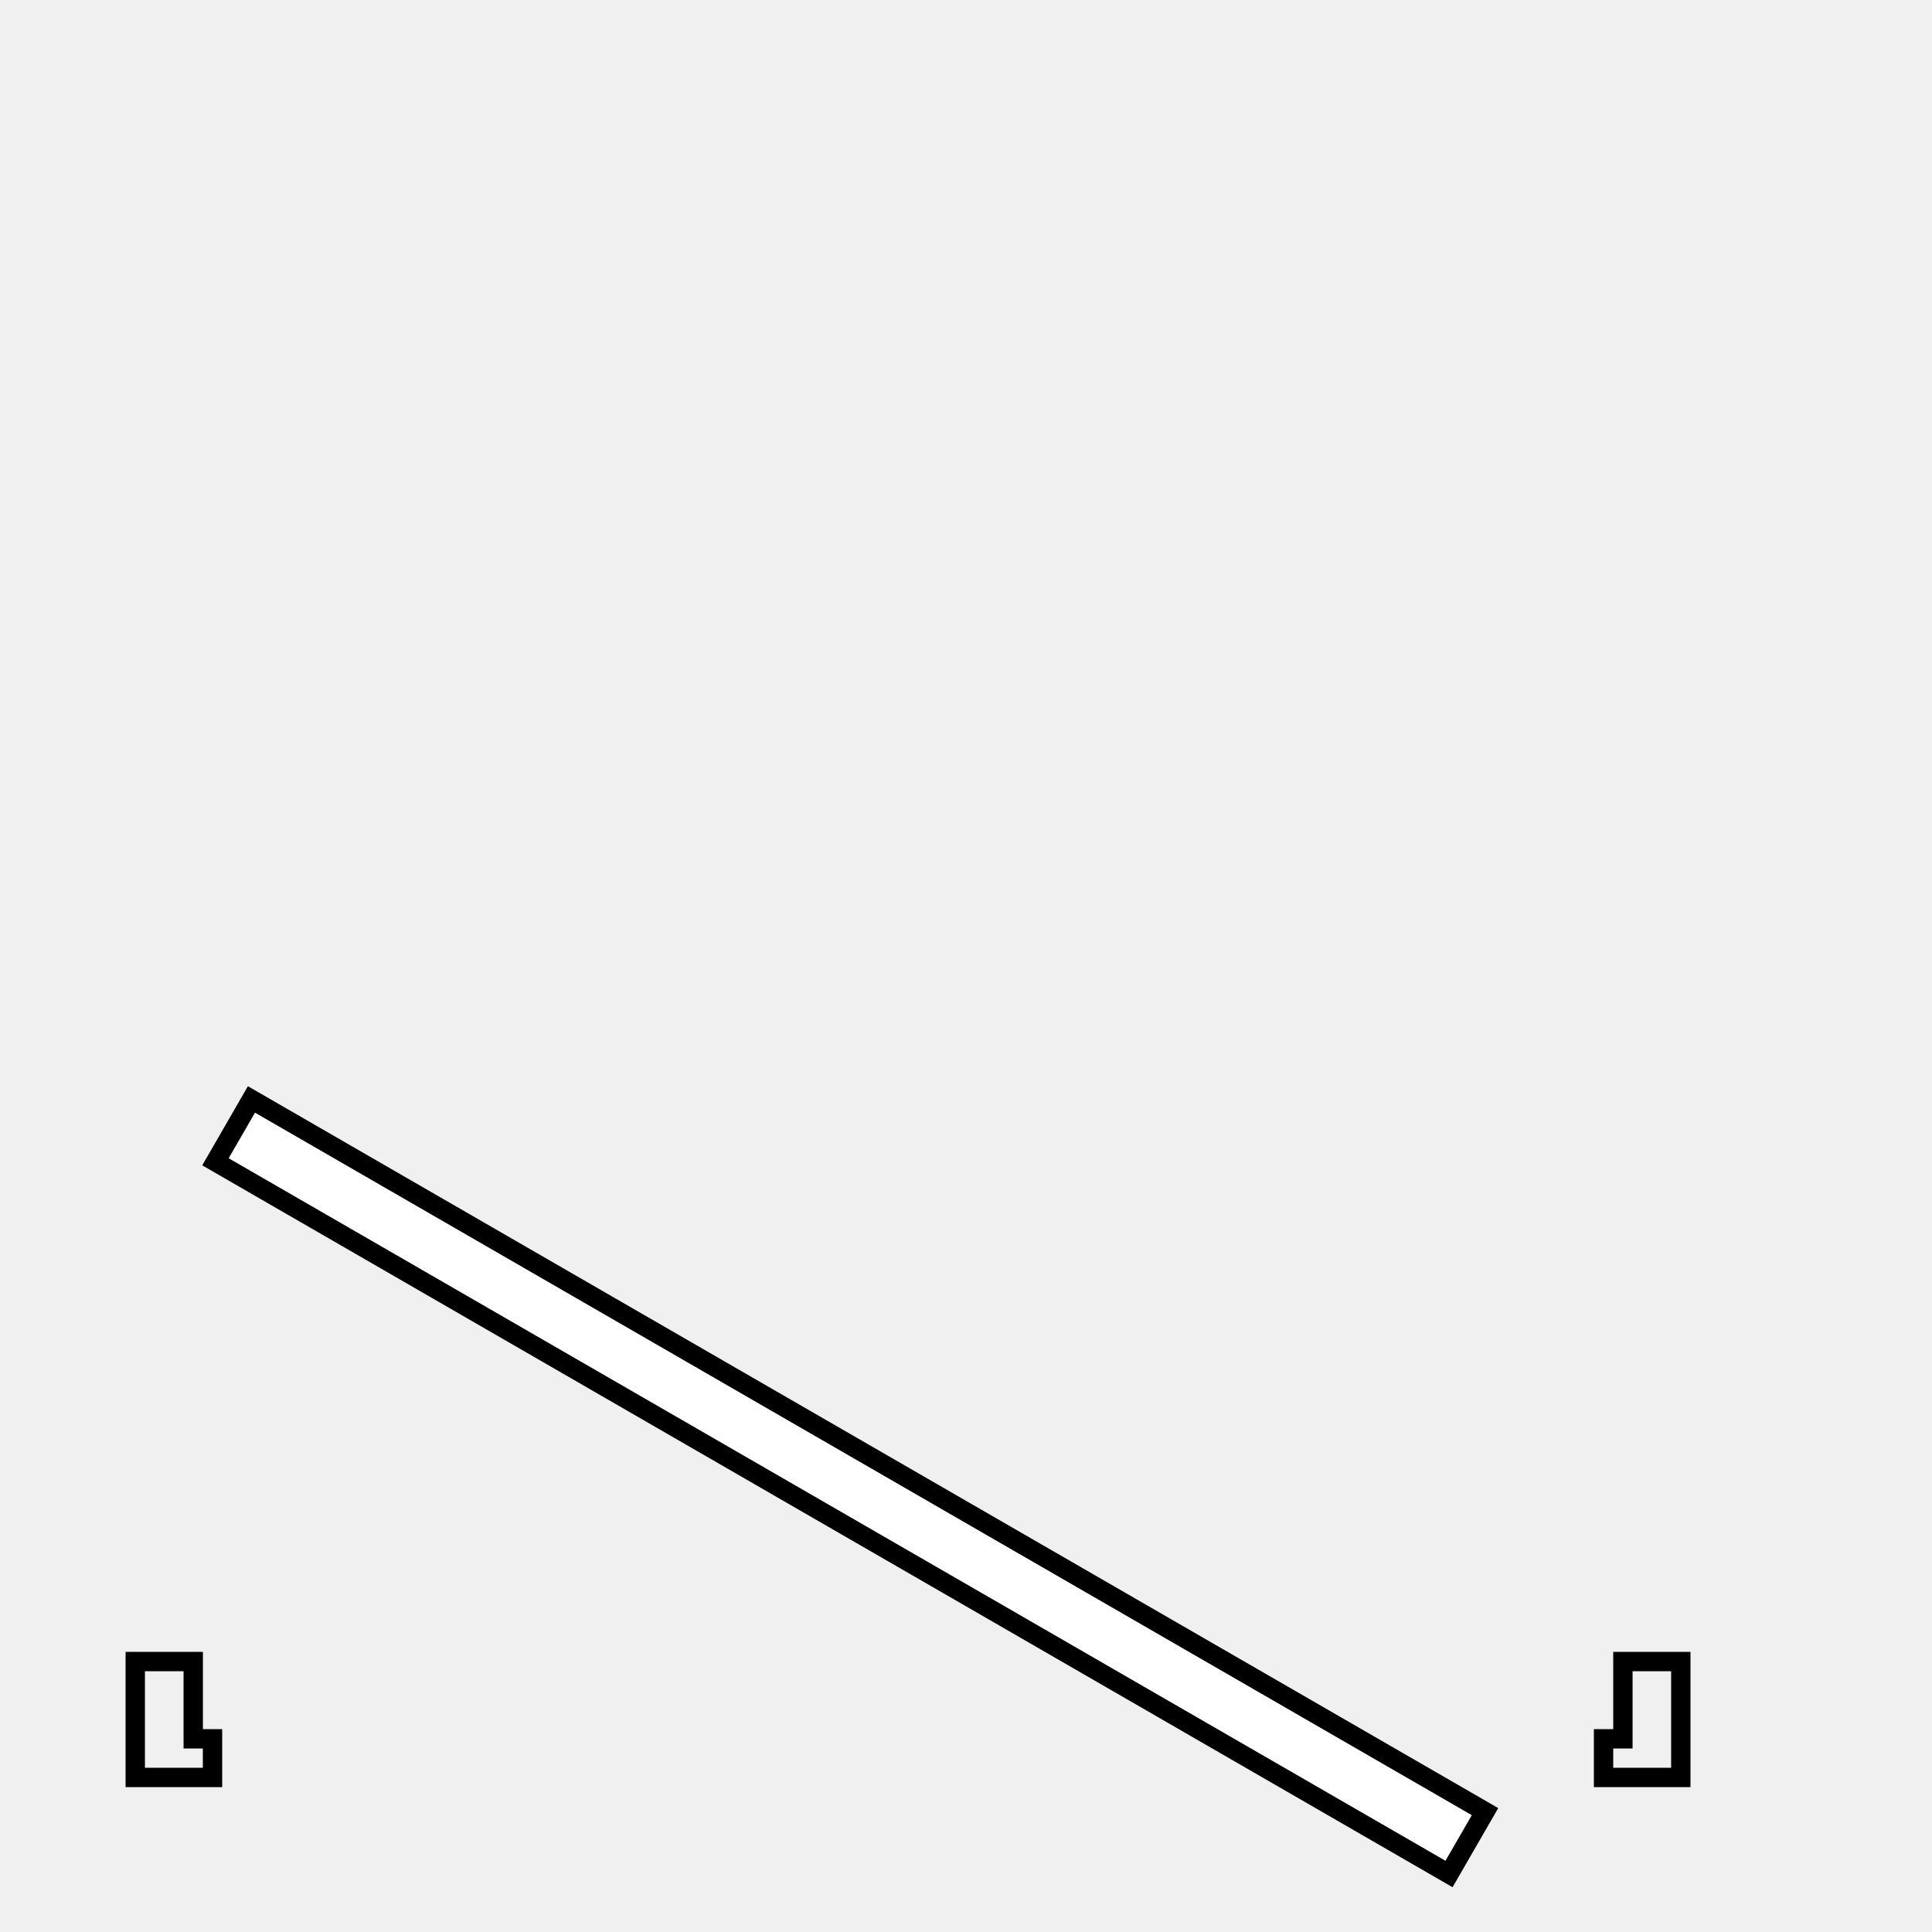
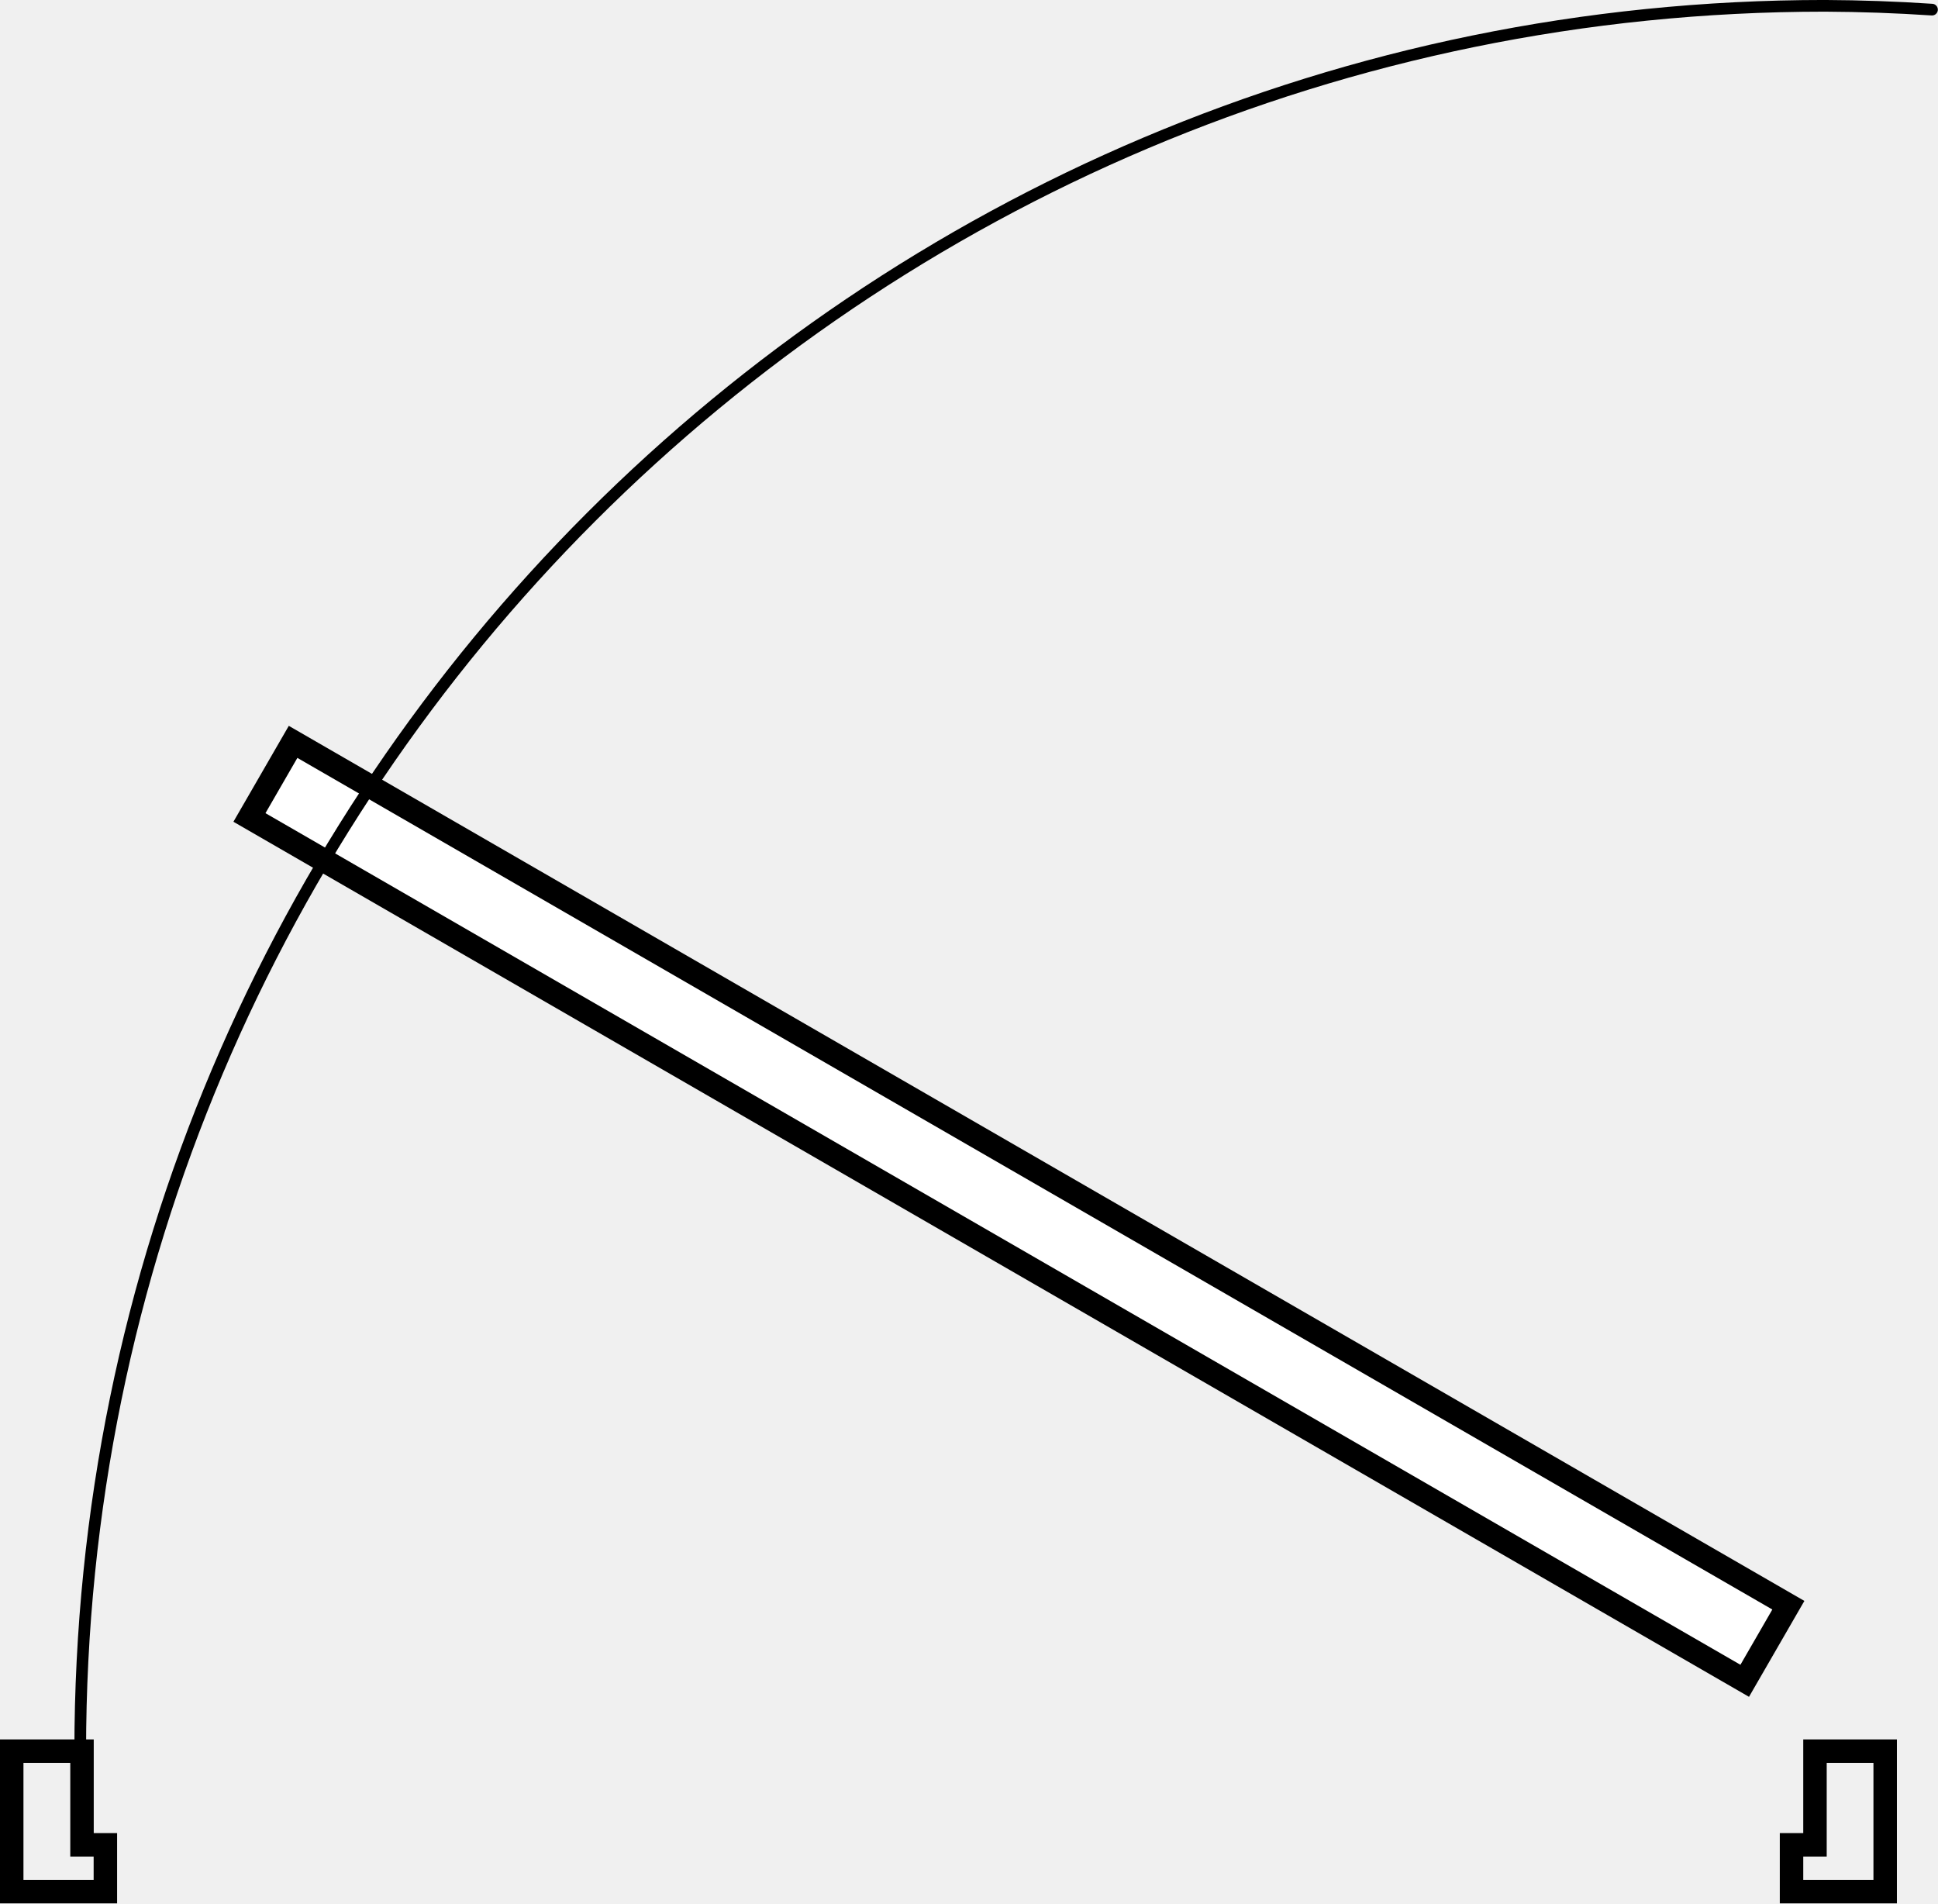
- <svg xmlns="http://www.w3.org/2000/svg" xmlns:xlink="http://www.w3.org/1999/xlink" id="svg8" version="1.1" viewBox="0 0 100 100" height="100" width="100">
+ <svg xmlns="http://www.w3.org/2000/svg" xmlns:xlink="http://www.w3.org/1999/xlink" id="svg8" version="1.1" viewBox="0 0 82.754 81.27" height="81.27" width="82.754">
  <defs id="defs2">
    <linearGradient id="linearGradient4539">
      <stop id="stop4535" offset="0" style="stop-color:#00ff00;stop-opacity:0.5;" />
      <stop id="stop4537" offset="1" style="stop-color:#00ff00;stop-opacity:0" />
    </linearGradient>
    <linearGradient gradientUnits="userSpaceOnUse" y2="5291.339" x2="5291.339" y1="188.976" x1="188.976" id="linearGradient4541" xlink:href="#linearGradient4539" />
    <linearGradient xlink:href="#linearGradient4539" id="linearGradient4561" gradientUnits="userSpaceOnUse" x1="188.976" y1="188.976" x2="5291.339" y2="5291.339" gradientTransform="matrix(1,0,0,1.000172,-2.1257415e-4,-1.29835)" />
  </defs>
-   <g transform="matrix(3.779528,0,0,3.780177,2.405043,-842.6822)" id="layer1">
-     <rect style="fill:#ffffff;fill-opacity:1;stroke:#000000;stroke-width:0.265;stroke-linecap:round;stroke-miterlimit:4;stroke-dasharray:none;stroke-dashoffset:0;stroke-opacity:1" id="rect870" width="19.506" height="0.986" x="-140.94" y="204.698" transform="matrix(-0.8660626,-0.4999356,-0.5000644,0.8659882,0,0)" />
-     <path style="fill:none;fill-rule:evenodd;stroke:#000000;stroke-width:0.265;stroke-linecap:butt;stroke-linejoin:miter;stroke-miterlimit:4;stroke-dasharray:none;stroke-opacity:1" d="m 21.589,245.672 v 1.058 h -0.265 v 0.529 h 1.058 v -1.587 z" id="path896" />
-     <path style="fill:none;fill-rule:evenodd;stroke:#000000;stroke-width:0.265;stroke-linecap:butt;stroke-linejoin:miter;stroke-miterlimit:4;stroke-dasharray:none;stroke-opacity:1" d="m 2.274,246.73 v 0.529 h -1.058 v -1.587 h 0.794 v 1.058 z" id="path898" />
+   <g transform="matrix(3.779528,0,0,3.780177,-2.341404,-853.9127)" id="layer1">
+     <rect style="fill:#ffffff;fill-opacity:1;stroke:#000000;stroke-width:0.265;stroke-linecap:round;stroke-miterlimit:4;stroke-dasharray:none;stroke-dashoffset:0;stroke-opacity:1" id="rect870" width="19.506" height="0.986" x="-140.061" y="200.929" transform="matrix(-0.8660626,-0.4999356,-0.5000644,0.8659882,0,0)" />
+     <path style="fill:none;fill-rule:evenodd;stroke:#000000;stroke-width:0.265;stroke-linecap:butt;stroke-linejoin:miter;stroke-miterlimit:4;stroke-dasharray:none;stroke-opacity:1" d="m 21.125,245.672 v 1.058 h -0.265 v 0.529 h 1.058 v -1.587 z" id="path896" />
+     <path style="fill:none;fill-rule:evenodd;stroke:#000000;stroke-width:0.265;stroke-linecap:butt;stroke-linejoin:miter;stroke-miterlimit:4;stroke-dasharray:none;stroke-opacity:1" d="m 1.81,246.73 v 0.529 H 0.752 v -1.587 H 1.546 v 1.058 z" id="path898" />
+     <path style="fill:none;fill-opacity:1;stroke:#000000;stroke-width:0.132;stroke-linecap:round;stroke-miterlimit:4;stroke-dasharray:none;stroke-dashoffset:0;stroke-opacity:1" d="m 1.526,245.666 c -7.1e-6,-10.884 8.825,-19.708 19.711,-19.708 0.404,0.002 0.807,0.016 1.21,0.043" id="path74" />
  </g>
</svg>
